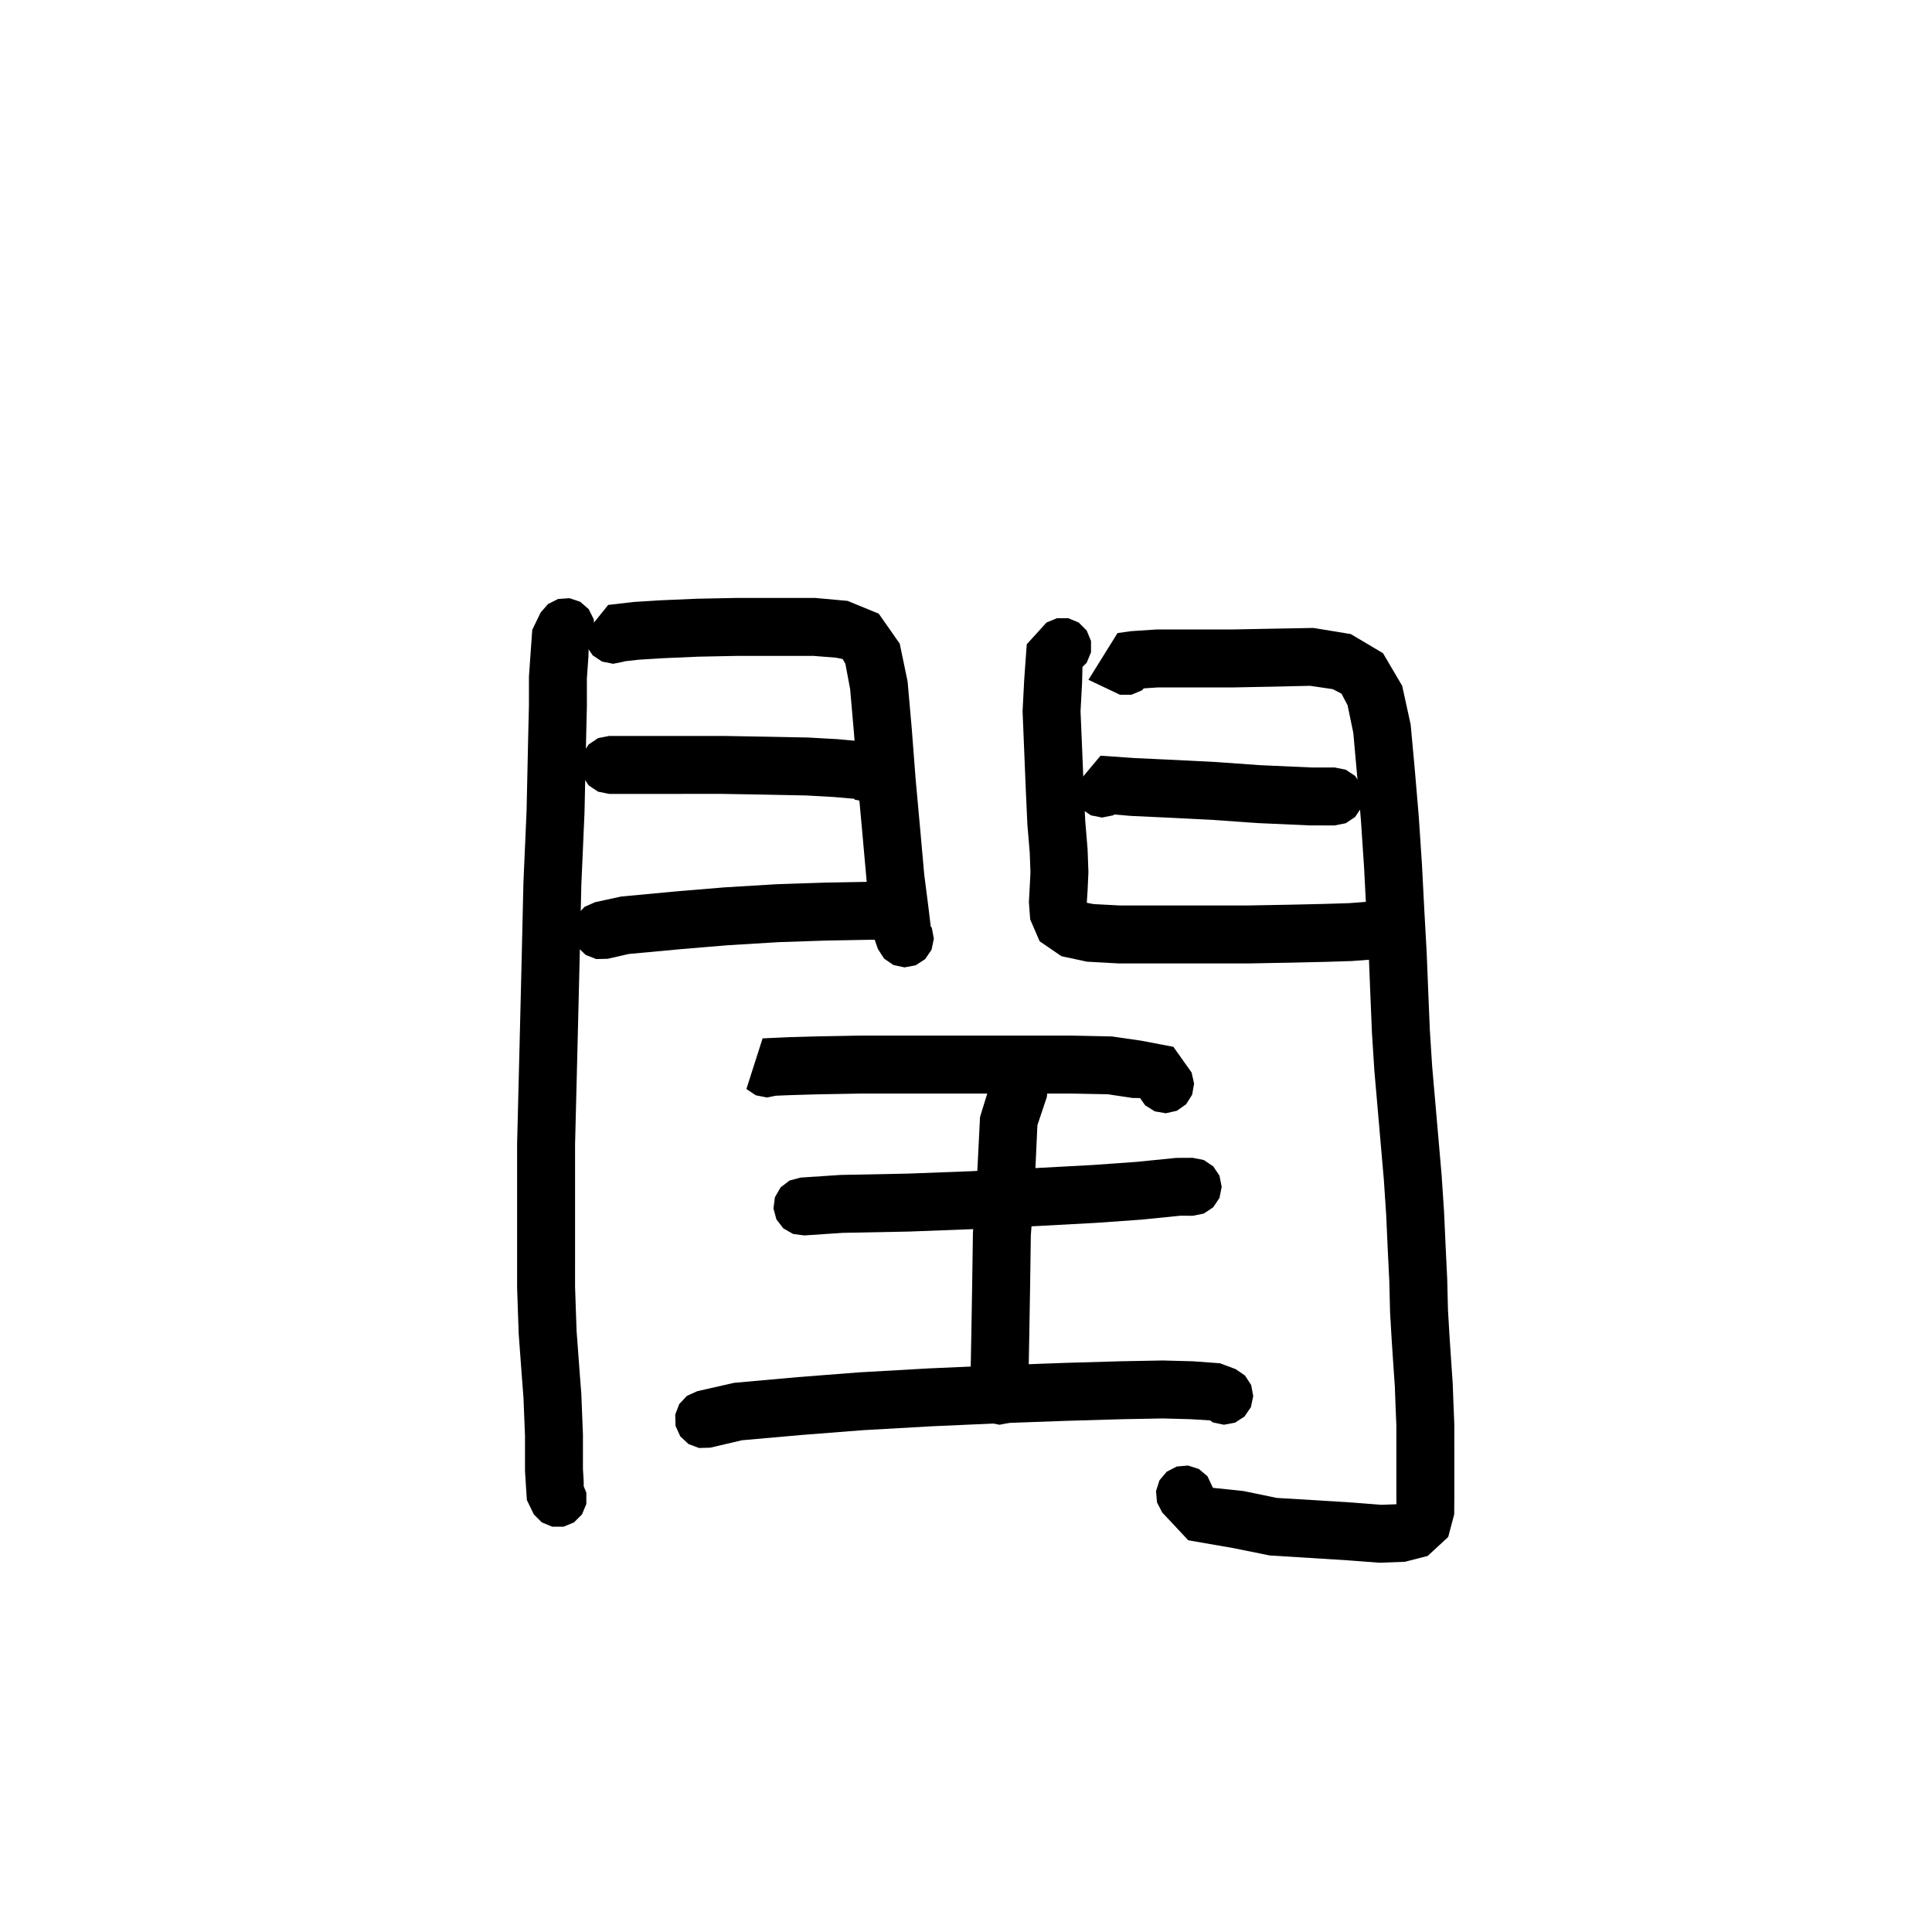
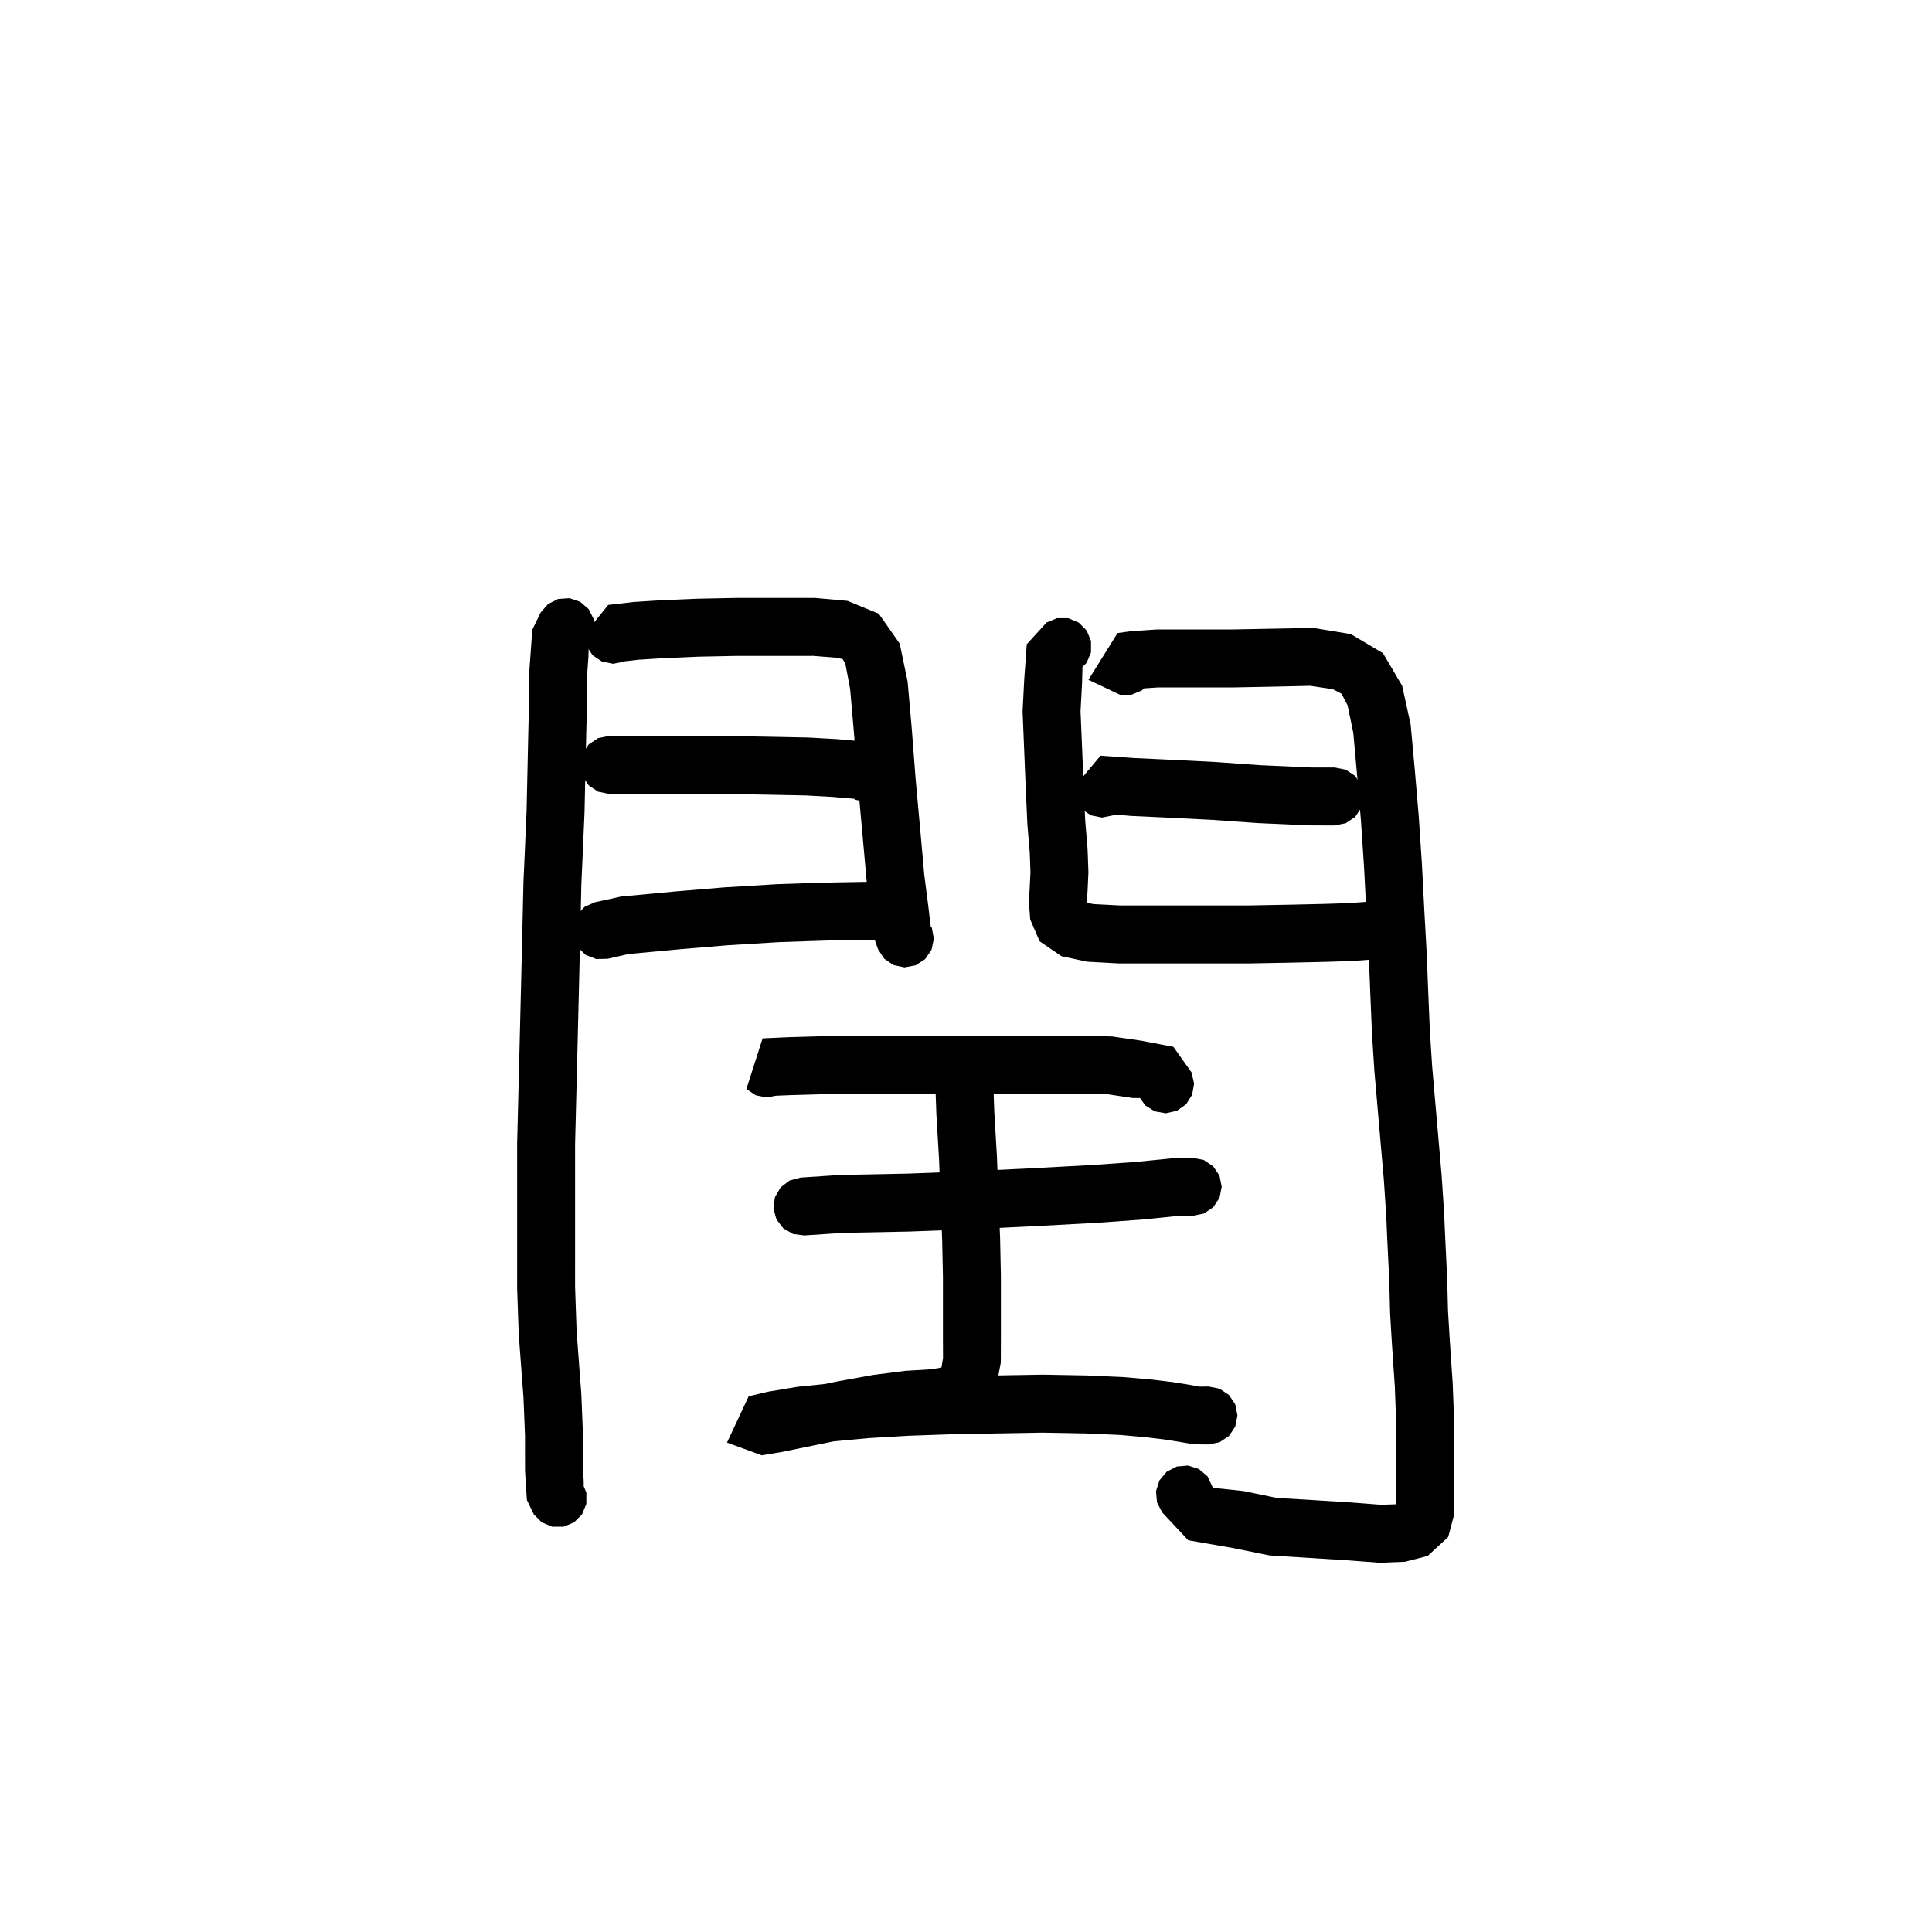
<svg xmlns="http://www.w3.org/2000/svg" viewBox="0 0 300 300" width="300" height="300">
  <path d="M 83.95 95.114 L 82.648 97.799 L 82.387 101.469 L 82.135 105.043 L 82.133 109.534 L 82.011 114.632 L 81.889 120.27 L 81.768 125.853 L 81.525 131.435 L 81.278 136.991 L 81.154 142.427 L 81.032 147.69 L 80.909 152.83 L 80.787 157.849 L 80.665 162.869 L 80.542 167.765 L 80.42 172.663 L 80.296 177.617 L 80.296 182.571 L 80.296 187.224 L 80.296 191.755 L 80.296 195.918 L 80.296 199.909 L 80.421 203.665 L 80.547 207.184 L 80.798 210.577 L 81.043 213.89 L 81.283 216.999 L 81.402 219.976 L 81.521 222.951 L 81.52 225.673 L 81.522 228.366 L 81.649 230.446 L 81.812 232.923 L 82.888 235.149 L 84.129 236.392 L 85.75 237.066 L 87.506 237.068 L 89.129 236.397 L 90.372 235.157 L 91.045 233.536 L 91.047 231.78 L 90.377 230.157 L 90.637 231.158 L 90.636 229.963 L 90.519 228.123 L 90.52 225.673 L 90.519 222.763 L 90.394 219.616 L 90.268 216.47 L 90.018 213.212 L 89.773 209.912 L 89.534 206.694 L 89.416 203.355 L 89.295 199.764 L 89.296 195.918 L 89.296 191.755 L 89.296 187.224 L 89.296 182.571 L 89.296 177.73 L 89.417 172.888 L 89.539 167.99 L 89.662 163.091 L 89.784 158.069 L 89.907 153.047 L 90.029 147.902 L 90.152 142.634 L 90.273 137.294 L 90.516 131.83 L 90.763 126.147 L 90.887 120.465 L 91.009 114.837 L 91.132 109.65 L 91.13 105.324 L 91.368 102.041 L 91.434 99.752 L 91.764 99.58 L 92.321 97.914 L 92.199 96.163 L 91.415 94.592 L 90.09 93.44 L 88.425 92.883 L 86.673 93.005 L 85.102 93.789 Z" fill="black" fill-rule="nonzero" />
  <path d="M 99.704 98.571 L 95.969 102.802 L 99.147 102.442 L 102.904 102.208 L 108.447 101.967 L 114.473 101.847 L 120.673 101.847 L 126.264 101.844 L 129.817 102.124 L 130.853 102.339 L 131.271 103.075 L 132.009 107.006 L 132.597 113.755 L 133.21 121.723 L 133.947 129.833 L 134.566 136.757 L 135.188 141.625 L 135.677 145.509 L 136.332 147.386 L 137.29 148.857 L 138.738 149.85 L 140.455 150.214 L 142.181 149.892 L 143.653 148.935 L 144.646 147.487 L 145.01 145.769 L 144.688 144.043 L 144.528 143.879 L 144.118 140.498 L 143.516 135.815 L 142.91 129.024 L 142.178 120.97 L 141.567 113.02 L 140.93 105.81 L 139.709 99.945 L 136.453 95.294 L 131.611 93.305 L 126.593 92.85 L 120.673 92.847 L 114.384 92.847 L 108.166 92.972 L 102.443 93.22 L 98.363 93.476 L 94.439 93.933 L 90.704 98.571 L 91.047 100.293 L 92.022 101.753 L 93.482 102.729 L 95.204 103.071 L 96.926 102.729 L 98.386 101.753 L 99.362 100.293 Z" fill="black" fill-rule="nonzero" />
  <path d="M 94.592 123.276 L 94.796 123.276 L 99.98 123.276 L 105.245 123.276 L 112.185 123.275 L 119.12 123.397 L 125.17 123.518 L 129.416 123.754 L 132.666 124.037 L 132.716 124.178 L 134.443 124.5 L 136.16 124.136 L 137.608 123.143 L 138.566 121.671 L 138.887 119.945 L 138.524 118.227 L 137.531 116.779 L 136.059 115.822 L 134.069 115.147 L 130.054 114.777 L 125.483 114.523 L 119.288 114.399 L 112.264 114.276 L 105.245 114.276 L 99.98 114.276 L 94.796 114.276 L 94.592 114.276 L 92.87 114.618 L 91.41 115.594 L 90.434 117.053 L 90.092 118.776 L 90.434 120.498 L 91.41 121.957 L 92.87 122.933 Z" fill="black" fill-rule="nonzero" />
  <path d="M 94.344 148.883 L 97.633 148.134 L 105.764 147.38 L 113.035 146.774 L 121.01 146.291 L 128.259 146.05 L 135.052 145.928 L 138.673 145.929 L 140.396 145.586 L 141.855 144.611 L 142.831 143.151 L 143.173 141.429 L 142.831 139.707 L 141.855 138.247 L 140.396 137.271 L 138.673 136.929 L 134.948 136.929 L 128.027 137.053 L 120.582 137.301 L 112.394 137.797 L 104.97 138.416 L 96.449 139.213 L 92.391 140.097 L 90.784 140.805 L 89.571 142.074 L 88.935 143.711 L 88.975 145.466 L 89.682 147.073 L 90.951 148.286 L 92.588 148.922 Z" fill="black" fill-rule="nonzero" />
  <path d="M 162.504 96.664 L 159.434 100.04 L 159.037 105.557 L 158.786 110.449 L 159.034 116.512 L 159.28 122.52 L 159.529 127.995 L 159.897 132.408 L 160.01 135.429 L 159.894 137.763 L 159.765 140.082 L 159.969 142.768 L 161.435 146.164 L 164.819 148.477 L 168.773 149.328 L 173.71 149.601 L 179.694 149.602 L 186.673 149.602 L 193.816 149.602 L 200.48 149.479 L 205.894 149.356 L 209.924 149.229 L 213.216 148.982 L 213.98 148.99 L 215.702 148.647 L 217.162 147.672 L 218.137 146.212 L 218.48 144.49 L 218.137 142.768 L 217.162 141.308 L 215.702 140.332 L 213.98 139.99 L 212.702 139.997 L 209.464 140.241 L 205.657 140.359 L 200.296 140.481 L 193.735 140.602 L 186.673 140.602 L 179.694 140.602 L 173.922 140.603 L 169.799 140.386 L 167.875 140.012 L 168.32 140.367 L 168.807 141.069 L 168.765 140.082 L 168.882 138.237 L 169.01 135.429 L 168.879 131.837 L 168.512 127.434 L 168.271 122.133 L 168.027 116.141 L 167.786 110.449 L 168.024 106.035 L 168.117 102.409 L 167.496 104.152 L 168.739 102.912 L 169.413 101.291 L 169.414 99.535 L 168.744 97.912 L 167.504 96.669 L 165.883 95.996 L 164.127 95.994 Z" fill="black" fill-rule="nonzero" />
  <path d="M 175.678 99.057 L 176.499 100.565 L 175.082 107.167 L 176.428 106.971 L 179.814 106.743 L 185.204 106.745 L 191.371 106.745 L 197.783 106.622 L 203.436 106.493 L 206.944 107.01 L 208.311 107.716 L 209.252 109.514 L 210.138 113.786 L 210.721 120.271 L 211.329 127.441 L 211.814 134.715 L 212.18 141.792 L 212.546 148.379 L 212.789 154.469 L 213.037 160.4 L 213.411 166.256 L 213.905 171.941 L 214.394 177.574 L 214.881 183.161 L 215.242 188.579 L 215.485 193.926 L 215.728 198.901 L 215.851 203.815 L 216.101 208.077 L 216.347 211.774 L 216.588 215.261 L 216.708 218.503 L 216.827 221.357 L 216.827 224.327 L 216.827 227.388 L 216.827 230.082 L 216.827 232.531 L 216.846 234.315 L 217.042 234.235 L 217.783 233.497 L 217.145 233.57 L 214.483 233.665 L 209.881 233.307 L 203.972 232.937 L 198.27 232.598 L 193.077 231.526 L 188.345 231.03 L 187.494 229.23 L 186.15 228.099 L 184.477 227.568 L 182.727 227.719 L 181.168 228.527 L 180.038 229.87 L 179.507 231.544 L 179.657 233.293 L 180.466 234.852 L 184.512 239.174 L 191.535 240.393 L 197.118 241.524 L 203.416 241.92 L 209.262 242.285 L 214.211 242.661 L 218.161 242.512 L 221.687 241.606 L 224.877 238.663 L 225.807 235.155 L 225.827 232.531 L 225.827 230.082 L 225.827 227.388 L 225.827 224.327 L 225.826 221.173 L 225.701 218.15 L 225.575 214.78 L 225.326 211.165 L 225.083 207.515 L 224.843 203.45 L 224.721 198.568 L 224.475 193.503 L 224.228 188.074 L 223.854 182.471 L 223.361 176.794 L 222.871 171.161 L 222.385 165.581 L 222.024 159.927 L 221.782 154.102 L 221.536 147.947 L 221.167 141.31 L 220.798 134.183 L 220.304 126.763 L 219.687 119.484 L 219.046 112.5 L 217.728 106.486 L 214.75 101.427 L 209.75 98.459 L 203.952 97.507 L 197.605 97.623 L 191.282 97.745 L 185.204 97.745 L 179.574 97.746 L 175.613 98.008 L 173.53 98.302 L 169.011 105.557 L 173.913 107.882 L 175.669 107.884 L 177.292 107.214 L 178.535 105.973 L 179.209 104.352 L 179.21 102.596 L 178.54 100.973 L 177.3 99.73 Z" fill="black" fill-rule="nonzero" />
  <path d="M 175.622 122.449 L 171.353 126.331 L 175.624 126.696 L 180.945 126.944 L 188.239 127.308 L 195.112 127.799 L 203.432 128.171 L 207.245 128.173 L 208.967 127.831 L 210.427 126.855 L 211.402 125.396 L 211.745 123.673 L 211.402 121.951 L 210.427 120.491 L 208.967 119.516 L 207.245 119.173 L 203.711 119.176 L 195.623 118.813 L 188.781 118.325 L 181.381 117.954 L 176.172 117.712 L 170.892 117.343 L 166.622 122.449 L 166.965 124.171 L 167.94 125.631 L 169.4 126.606 L 171.122 126.949 L 172.845 126.606 L 174.304 125.631 L 175.28 124.171 Z" fill="black" fill-rule="nonzero" />
  <path d="M 122.264 162.736 L 119.341 170.19 L 122.792 170.048 L 127.018 169.927 L 133.691 169.806 L 141.612 169.806 L 150.184 169.806 L 158.755 169.806 L 166.306 169.806 L 172.022 169.917 L 175.877 170.496 L 178.002 170.51 L 176.806 170.195 L 177.819 171.63 L 179.303 172.567 L 181.033 172.866 L 182.746 172.48 L 184.181 171.467 L 185.118 169.983 L 185.417 168.252 L 185.031 166.54 L 182.202 162.551 L 177.143 161.586 L 172.671 160.94 L 166.387 160.806 L 158.755 160.806 L 150.184 160.806 L 141.612 160.806 L 133.616 160.806 L 126.818 160.93 L 122.473 161.054 L 118.415 161.238 L 115.9 169.1 L 117.36 170.076 L 119.082 170.418 L 120.804 170.076 L 122.264 169.1 L 123.239 167.64 L 123.582 165.918 L 123.239 164.196 Z" fill="black" fill-rule="nonzero" />
  <path d="M 124.891 191.837 L 130.881 191.436 L 141.25 191.233 L 150.99 190.863 L 161.188 190.372 L 170.297 189.879 L 177.259 189.382 L 183.289 188.774 L 185.204 188.786 L 186.926 188.443 L 188.386 187.468 L 189.362 186.008 L 189.704 184.286 L 189.362 182.564 L 188.386 181.104 L 186.926 180.128 L 185.204 179.786 L 182.629 179.798 L 176.496 180.414 L 169.744 180.896 L 160.73 181.383 L 150.602 181.872 L 140.994 182.237 L 130.548 182.442 L 124.293 182.857 L 122.597 183.313 L 121.205 184.384 L 120.329 185.905 L 120.102 187.646 L 120.558 189.342 L 121.629 190.734 L 123.15 191.61 Z" fill="black" fill-rule="nonzero" />
-   <path d="M 153.979 167.608 L 152.179 173.44 L 151.692 183.157 L 151.076 191.434 L 150.95 200.011 L 150.827 207.226 L 150.704 213.819 L 150.704 216.735 L 151.047 218.457 L 152.022 219.917 L 153.482 220.892 L 155.204 221.235 L 156.926 220.892 L 158.386 219.917 L 159.362 218.457 L 159.704 216.735 L 159.704 213.936 L 159.826 207.386 L 159.948 200.152 L 160.067 191.831 L 160.675 183.7 L 161.087 174.723 L 162.551 170.351 L 162.75 168.607 L 162.266 166.919 L 161.173 165.545 L 159.637 164.694 L 157.892 164.495 L 156.204 164.979 L 154.83 166.072 Z" fill="black" fill-rule="nonzero" />
-   <path d="M 110.298 224.793 L 115.213 223.641 L 124.599 222.811 L 133.952 222.082 L 144.656 221.474 L 155.631 220.986 L 165.76 220.62 L 174.172 220.376 L 180.551 220.255 L 184.878 220.373 L 187.916 220.558 L 188.329 220.871 L 190.047 221.234 L 191.773 220.913 L 193.245 219.955 L 194.238 218.507 L 194.602 216.79 L 194.28 215.063 L 193.323 213.592 L 191.875 212.599 L 189.431 211.687 L 185.285 211.382 L 180.551 211.255 L 173.951 211.379 L 165.464 211.625 L 155.267 211.993 L 144.201 212.485 L 133.354 213.102 L 123.85 213.842 L 113.971 214.727 L 108.274 216.023 L 106.673 216.744 L 105.47 218.023 L 104.847 219.665 L 104.901 221.42 L 105.622 223.021 L 106.901 224.224 L 108.543 224.846 Z" fill="black" fill-rule="nonzero" />
+   <path d="M 145.197 167.303 L 145.403 173.075 L 145.812 179.976 L 146.054 186.297 L 146.298 192.504 L 146.419 198.295 L 146.418 203.265 L 146.418 207.551 L 146.432 210.879 L 146.16 212.495 L 146.267 212.451 L 146.312 212.343 L 144.553 212.629 L 140.565 212.868 L 135.528 213.513 L 129.983 214.52 L 124.546 215.632 L 119.831 216.6 L 117.193 217.043 L 120.377 219.014 L 118.726 225.47 L 120.914 224.949 L 125.056 224.257 L 129.799 223.785 L 134.967 223.304 L 141.086 222.944 L 147.976 222.703 L 154.915 222.581 L 161.939 222.459 L 168.539 222.58 L 173.899 222.818 L 177.892 223.171 L 180.8 223.52 L 182.995 223.867 L 185.396 224.276 L 187.653 224.296 L 189.375 223.953 L 190.835 222.978 L 191.811 221.518 L 192.153 219.796 L 191.811 218.074 L 190.835 216.614 L 189.375 215.638 L 187.653 215.296 L 186.236 215.316 L 184.474 214.99 L 182.016 214.602 L 178.802 214.217 L 174.468 213.836 L 168.808 213.584 L 161.939 213.459 L 154.758 213.582 L 147.739 213.706 L 140.669 213.954 L 134.298 214.329 L 128.936 214.827 L 123.882 215.334 L 119.209 216.112 L 116.254 216.816 L 112.888 224.006 L 118.276 225.978 L 121.515 225.441 L 126.352 224.449 L 131.69 223.357 L 136.921 222.405 L 141.435 221.826 L 145.529 221.576 L 149.158 220.881 L 152.631 218.815 L 154.698 215.341 L 155.405 211.57 L 155.418 207.551 L 155.418 203.265 L 155.418 198.194 L 155.294 192.231 L 155.048 185.948 L 154.801 179.534 L 154.393 172.639 L 154.191 166.982 L 153.787 165.273 L 152.76 163.849 L 151.266 162.927 L 149.533 162.646 L 147.825 163.05 L 146.4 164.076 L 145.478 165.57 Z" fill="black" fill-rule="nonzero" />
</svg>
